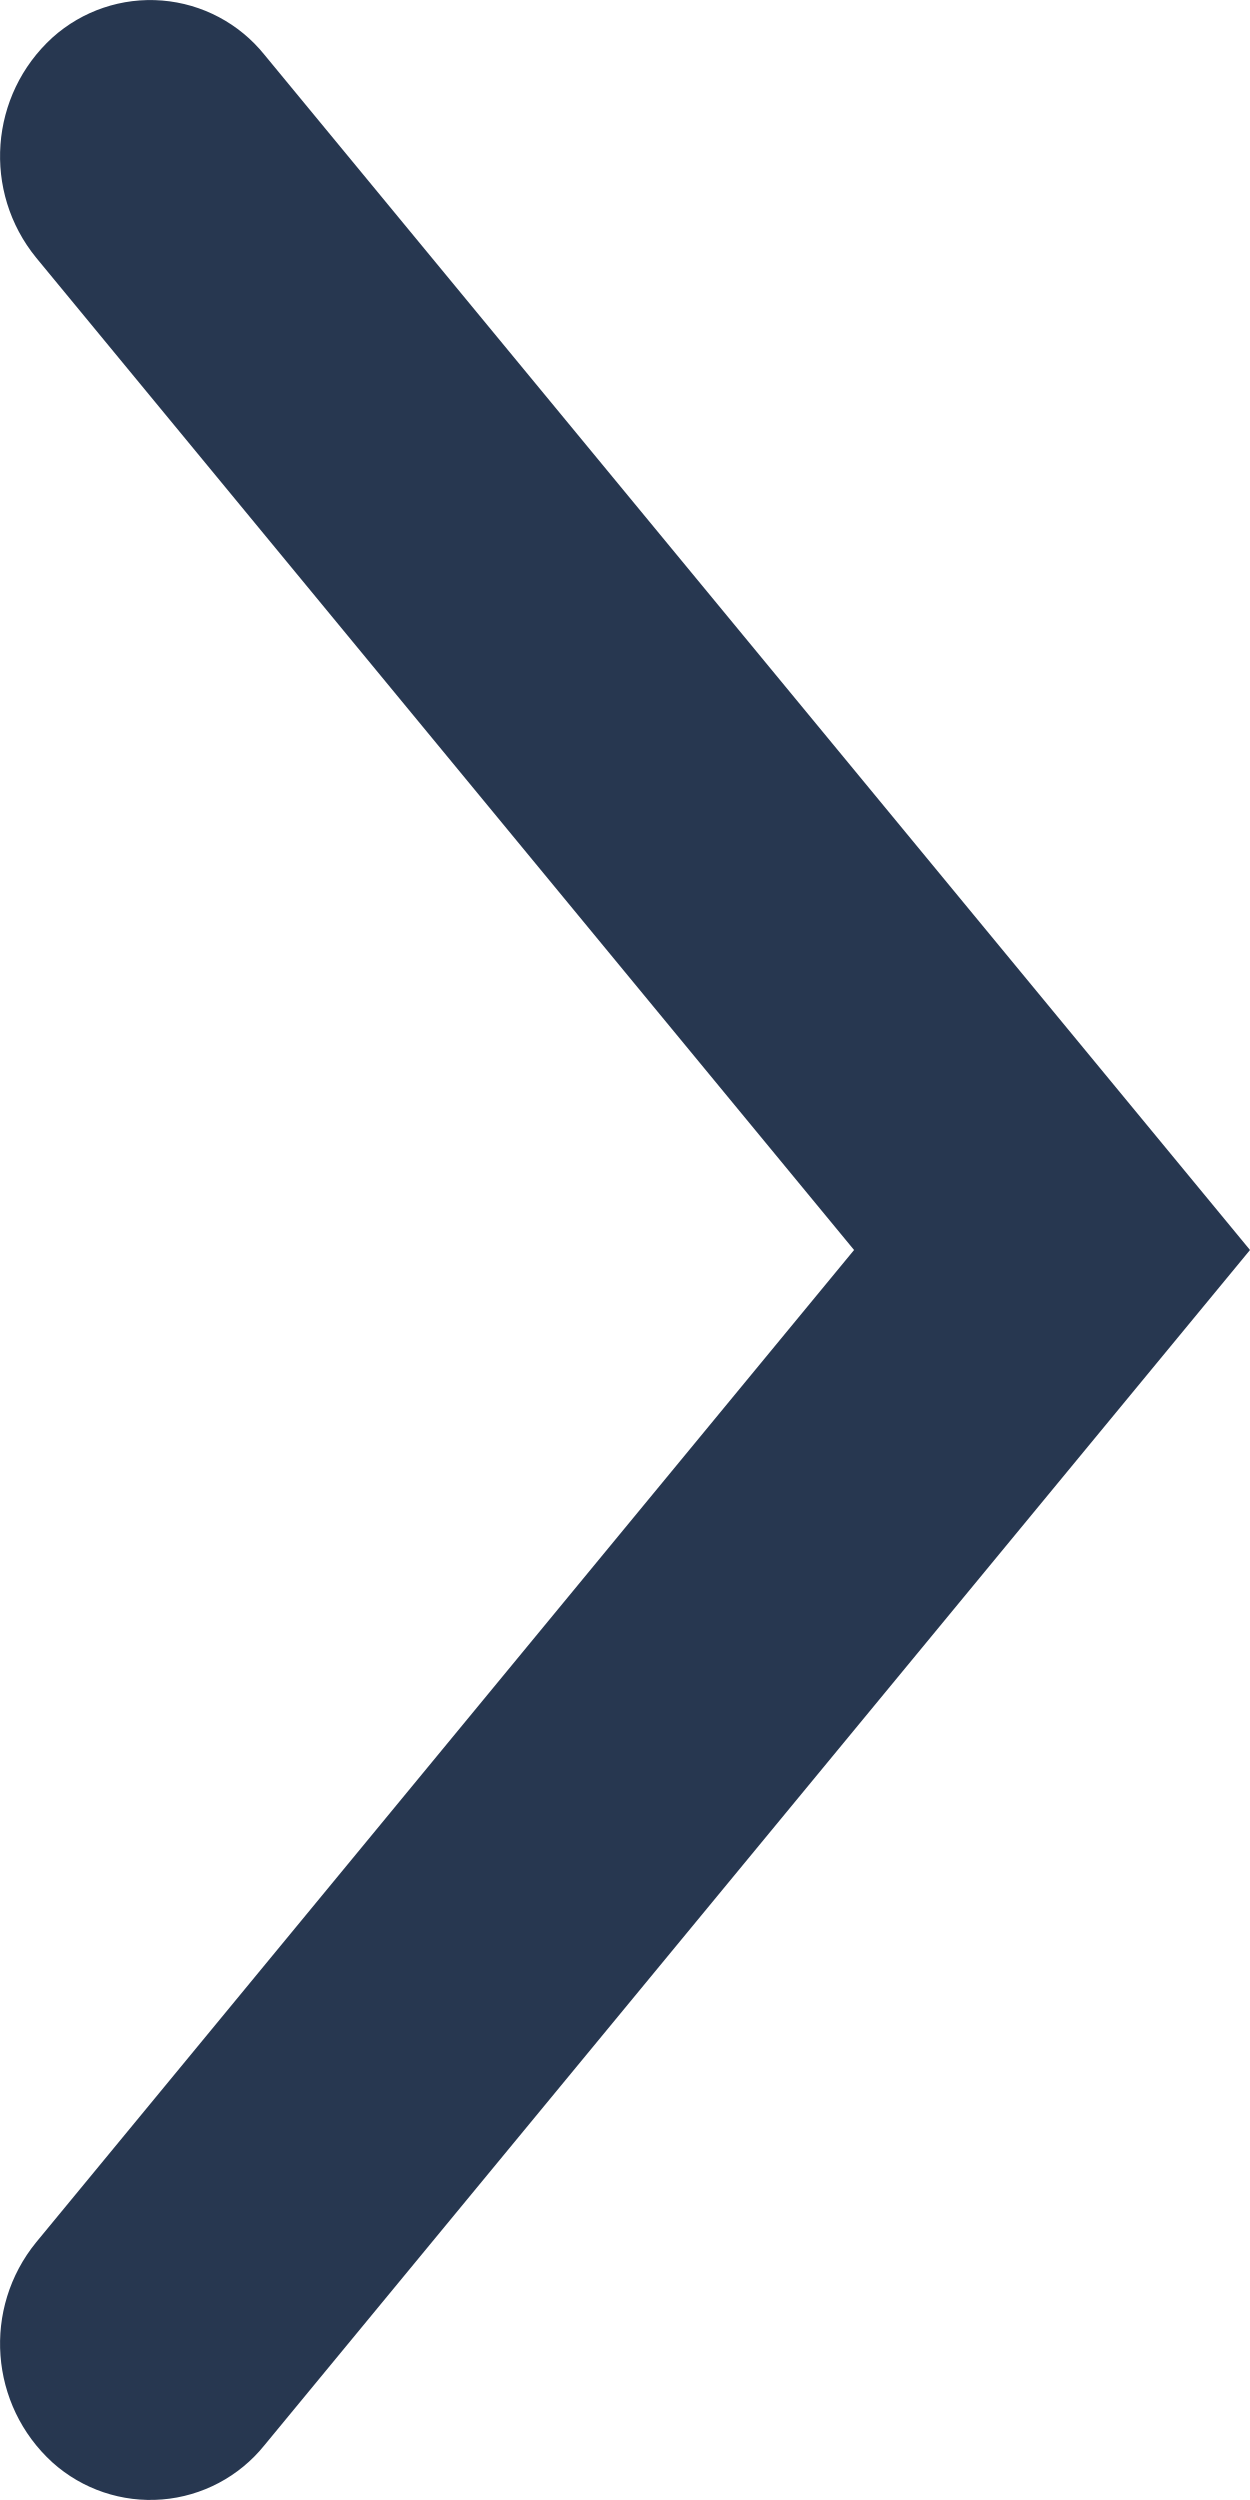
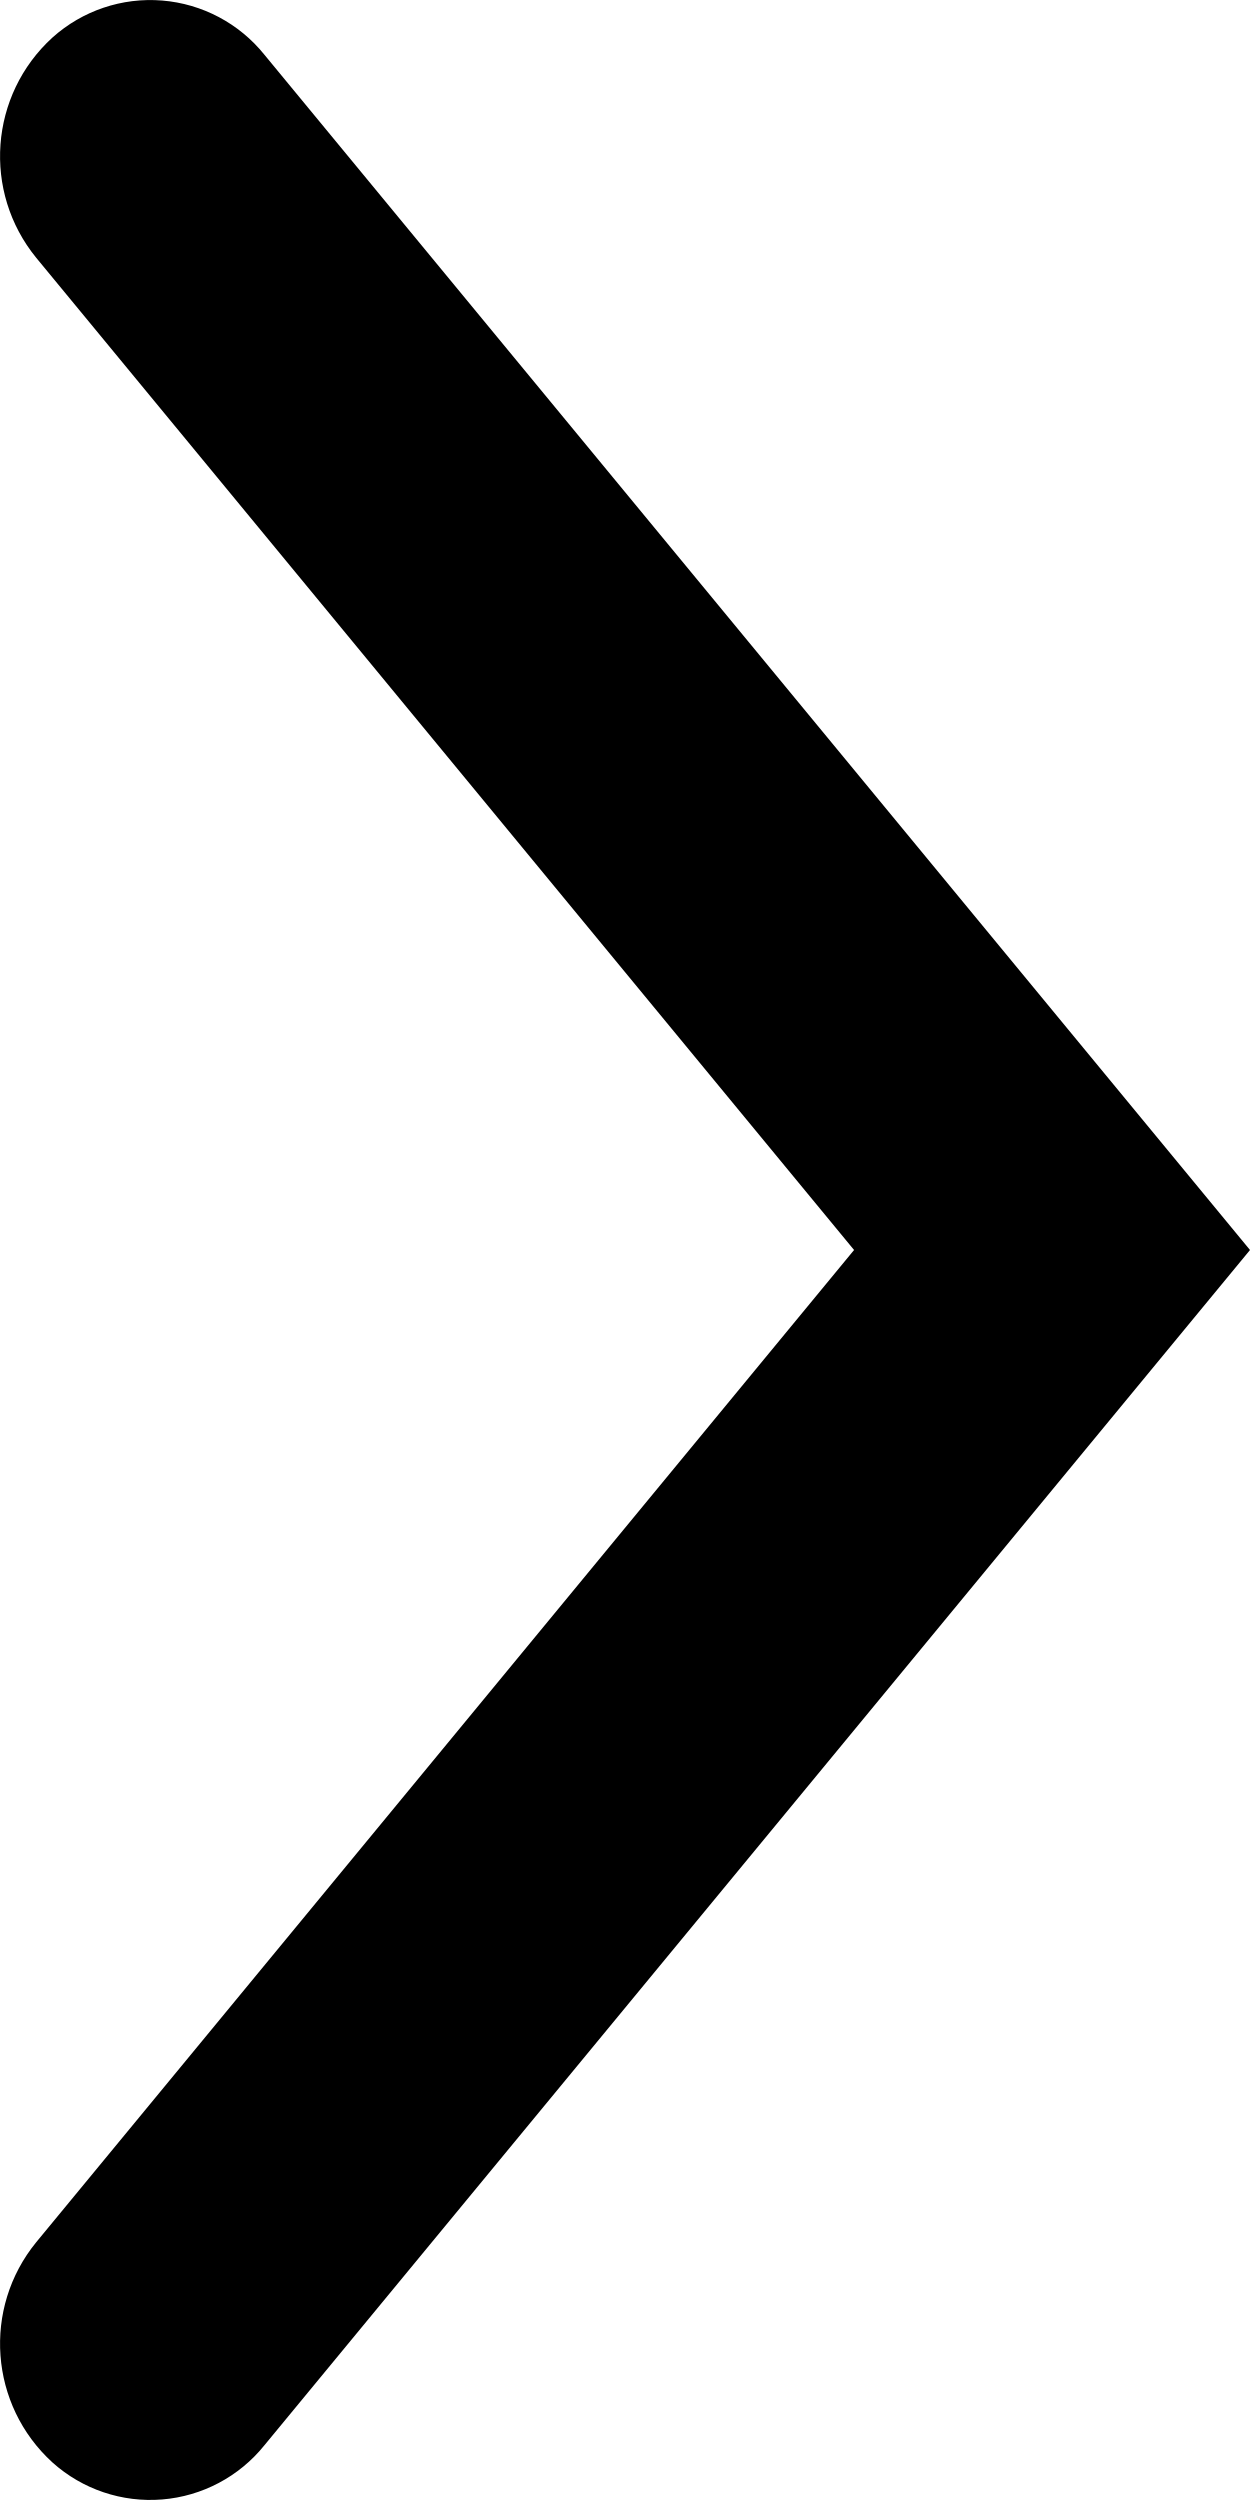
<svg xmlns="http://www.w3.org/2000/svg" width="8" height="16" viewBox="0 0 8 16">
-   <path fill="#273750" d="M.232 1.65A1.028 1.028 0 0 1 .336.24a.937.937 0 0 1 1.356.11L8 8l-6.308 7.65a.937.937 0 0 1-1.356.11 1.028 1.028 0 0 1-.104-1.41L5.466 8 .232 1.65z" />
+   <path fill="currentColor" d="M.232 1.65A1.028 1.028 0 0 1 .336.24a.937.937 0 0 1 1.356.11L8 8l-6.308 7.65a.937.937 0 0 1-1.356.11 1.028 1.028 0 0 1-.104-1.41L5.466 8 .232 1.65z" />
</svg>
